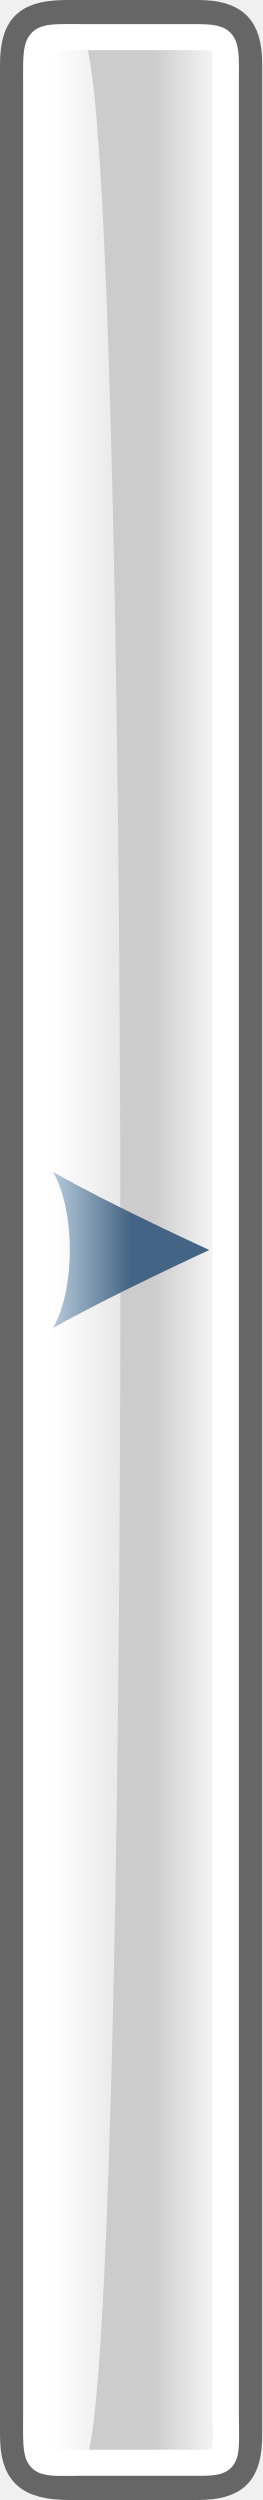
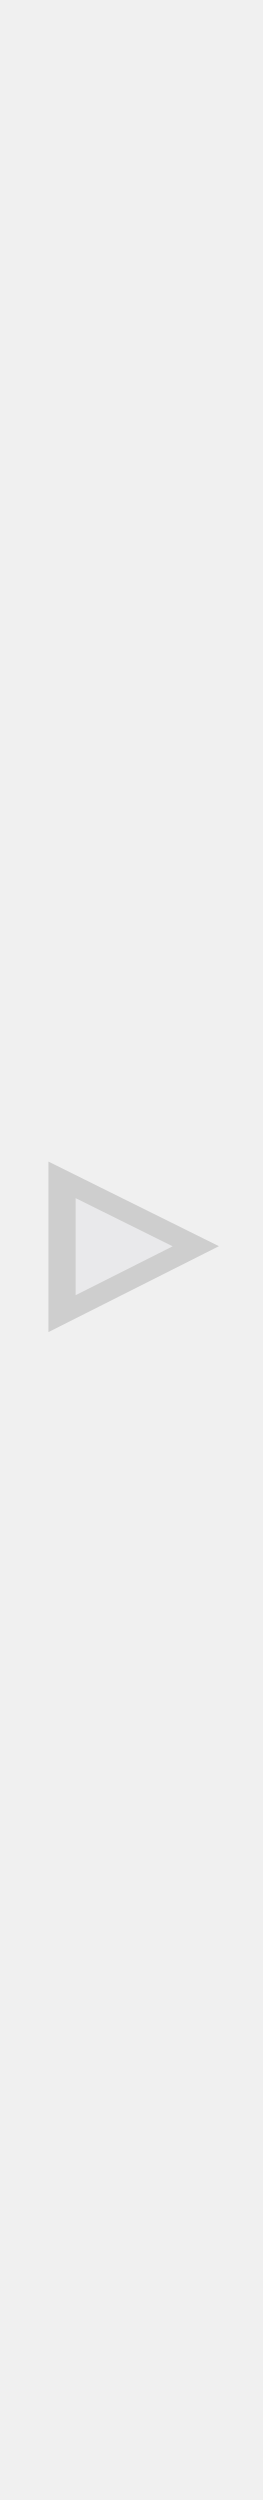
<svg xmlns="http://www.w3.org/2000/svg" xmlns:xlink="http://www.w3.org/1999/xlink" width="10.063" height="95.959" id="svg2194" version="1.0">
  <defs id="defs2196">
    <linearGradient id="linearGradient8253">
      <stop style="stop-color:#436484;stop-opacity:1;" offset="0" id="stop8255" />
      <stop style="stop-color:#b6c9da;stop-opacity:1;" offset="1" id="stop8257" />
    </linearGradient>
-     <linearGradient xlink:href="#linearGradient8253" id="linearGradient8287" gradientUnits="userSpaceOnUse" x1="5" y1="48" x2="2" y2="48" gradientTransform="matrix(-1,0,0,1,49.96836,7.000002e-8)" />
    <linearGradient id="linearGradient6338">
      <stop id="stop6340" offset="0" style="stop-color:white;stop-opacity:1;" />
      <stop id="stop6342" offset="1" style="stop-color:white;stop-opacity:0;" />
    </linearGradient>
-     <linearGradient xlink:href="#linearGradient6338" id="linearGradient8282" gradientUnits="userSpaceOnUse" gradientTransform="translate(0,3.683576e-3)" x1="8.086" y1="48.055" x2="2.397" y2="48.055" />
    <linearGradient id="linearGradient5443">
      <stop style="stop-color:#ccc;stop-opacity:1;" offset="0" id="stop5445" />
      <stop style="stop-color:white;stop-opacity:1;" offset="1" id="stop5447" />
    </linearGradient>
-     <linearGradient xlink:href="#linearGradient5443" id="linearGradient8280" gradientUnits="userSpaceOnUse" gradientTransform="matrix(0,-2.019734,0.192774,0,0.439916,96.53186)" x1="21.171" y1="19.673" x2="21.171" y2="4.388" />
+     <linearGradient y2="17.364" x2="-14.962" y1="-4.586" x1="-14.962" gradientTransform="matrix(-1.164674,0,0,1.16349,5.329595,6.656888)" gradientUnits="userSpaceOnUse" id="linearGradient3440" xlink:href="#linearGradient27330" />
+     <linearGradient id="linearGradient5735">
+       <stop style="stop-color:#ffffff;stop-opacity:1;" offset="0" id="stop5737" />
+       <stop style="stop-color:#ffffff;stop-opacity:0;" offset="1" id="stop5739" />
+     </linearGradient>
+     <linearGradient id="linearGradient30034">
+       <stop style="stop-color:white;stop-opacity:1;" offset="0" id="stop30036" />
+       <stop style="stop-color:#bbbbbb;stop-opacity:1;" offset="1" id="stop30038" />
+     </linearGradient>
+     <linearGradient id="linearGradient27330">
+       <stop id="stop27332" offset="0" style="stop-color:white;stop-opacity:1;" />
+       <stop id="stop27334" offset="1" style="stop-color:white;stop-opacity:0;" />
+     </linearGradient>
  </defs>
  <g id="layer1" transform="translate(-357.8255,-184.3828)">
-     <g id="g8293" transform="matrix(-1,0,0,1,407.8255,184.3622)">
-       <g transform="translate(39.90191,-5.831493e-2)" id="g8270">
-         <path style="fill:url(#linearGradient8280);fill-opacity:1;fill-rule:evenodd;stroke:#666666;stroke-width:1;stroke-linecap:round;stroke-linejoin:round;stroke-miterlimit:4;stroke-dasharray:none;stroke-dashoffset:0;stroke-opacity:1" d="M 0.535,93.538 C 0.535,69.961 0.535,7.586 0.535,2.528 C 0.535,1.106 1.086,0.579 2.508,0.579 C 3.871,0.579 5.909,0.579 7.481,0.579 C 8.983,0.579 9.598,0.973 9.598,2.576 C 9.598,12.105 9.598,84.751 9.598,93.538 C 9.598,95.008 9.055,95.538 7.414,95.538 C 6.584,95.538 3.589,95.538 2.534,95.538 C 1.033,95.538 0.535,95.014 0.535,93.538 z " id="path8272" />
-         <path style="fill:none;fill-opacity:1;fill-rule:evenodd;stroke:#ffffff;stroke-width:1;stroke-linecap:round;stroke-linejoin:round;stroke-miterlimit:4;stroke-dasharray:none;stroke-dashoffset:0;stroke-opacity:1" d="M 1.429,92.648 C 1.429,69.532 1.429,8.374 1.429,3.416 C 1.429,1.446 1.299,1.504 3.014,1.504 C 4.109,1.504 5.746,1.504 7.009,1.504 C 8.823,1.504 8.71,1.388 8.71,3.462 C 8.71,12.805 8.71,84.033 8.71,92.648 C 8.71,94.804 8.845,94.609 6.955,94.609 C 6.288,94.609 3.882,94.609 3.035,94.609 C 1.22,94.609 1.429,94.739 1.429,92.648 z " id="path8274" />
-         <path style="fill:url(#linearGradient8282);fill-opacity:1;fill-rule:evenodd;stroke:none;stroke-width:1;stroke-linecap:round;stroke-linejoin:round;stroke-miterlimit:4;stroke-dasharray:none;stroke-dashoffset:0;stroke-opacity:1" d="M 6.973,1.504 C 8.787,1.504 8.673,1.388 8.673,3.462 C 8.673,12.805 8.673,84.033 8.673,92.648 C 8.673,94.804 8.809,94.609 6.919,94.609 C 4.978,94.609 4.996,1.504 6.973,1.504 z " id="path8276" />
+     <g id="g2244" transform="matrix(-1,0,0,1,725.714,0)">
+       <rect y="183.913" x="357.825" height="96.071" width="10.063" id="rect2194" style="opacity:1;fill:#75511a;fill-opacity:0;stroke:none;stroke-opacity:1" />
+       <g transform="matrix(0.2776935,0,0,0.1912444,355.9666,227.4783)" id="g2223">
+         <path id="path23826" d="M 34.357,11.463 L 34.357,38.31 L 15.869,24.784 L 34.357,11.463 z " style="fill:#e5e6e9;fill-opacity:0.618;stroke:#cecece;stroke-width:3.757;stroke-opacity:1" />
      </g>
-       <path id="path8278" d="M 47.968,45 C 45.821,46.24 41.968,48 41.968,48 C 41.968,48 45.958,49.839 47.968,51 C 47.103,49.501 47.105,46.495 47.968,45 z " style="color:#000000;fill:url(#linearGradient8287);fill-opacity:1;fill-rule:nonzero;stroke:none;stroke-width:0.762;stroke-linecap:butt;stroke-linejoin:miter;marker:none;marker-start:none;marker-mid:none;marker-end:none;stroke-miterlimit:4;stroke-dasharray:none;stroke-dashoffset:0;stroke-opacity:1;visibility:visible;display:inline;overflow:visible" />
    </g>
  </g>
</svg>
